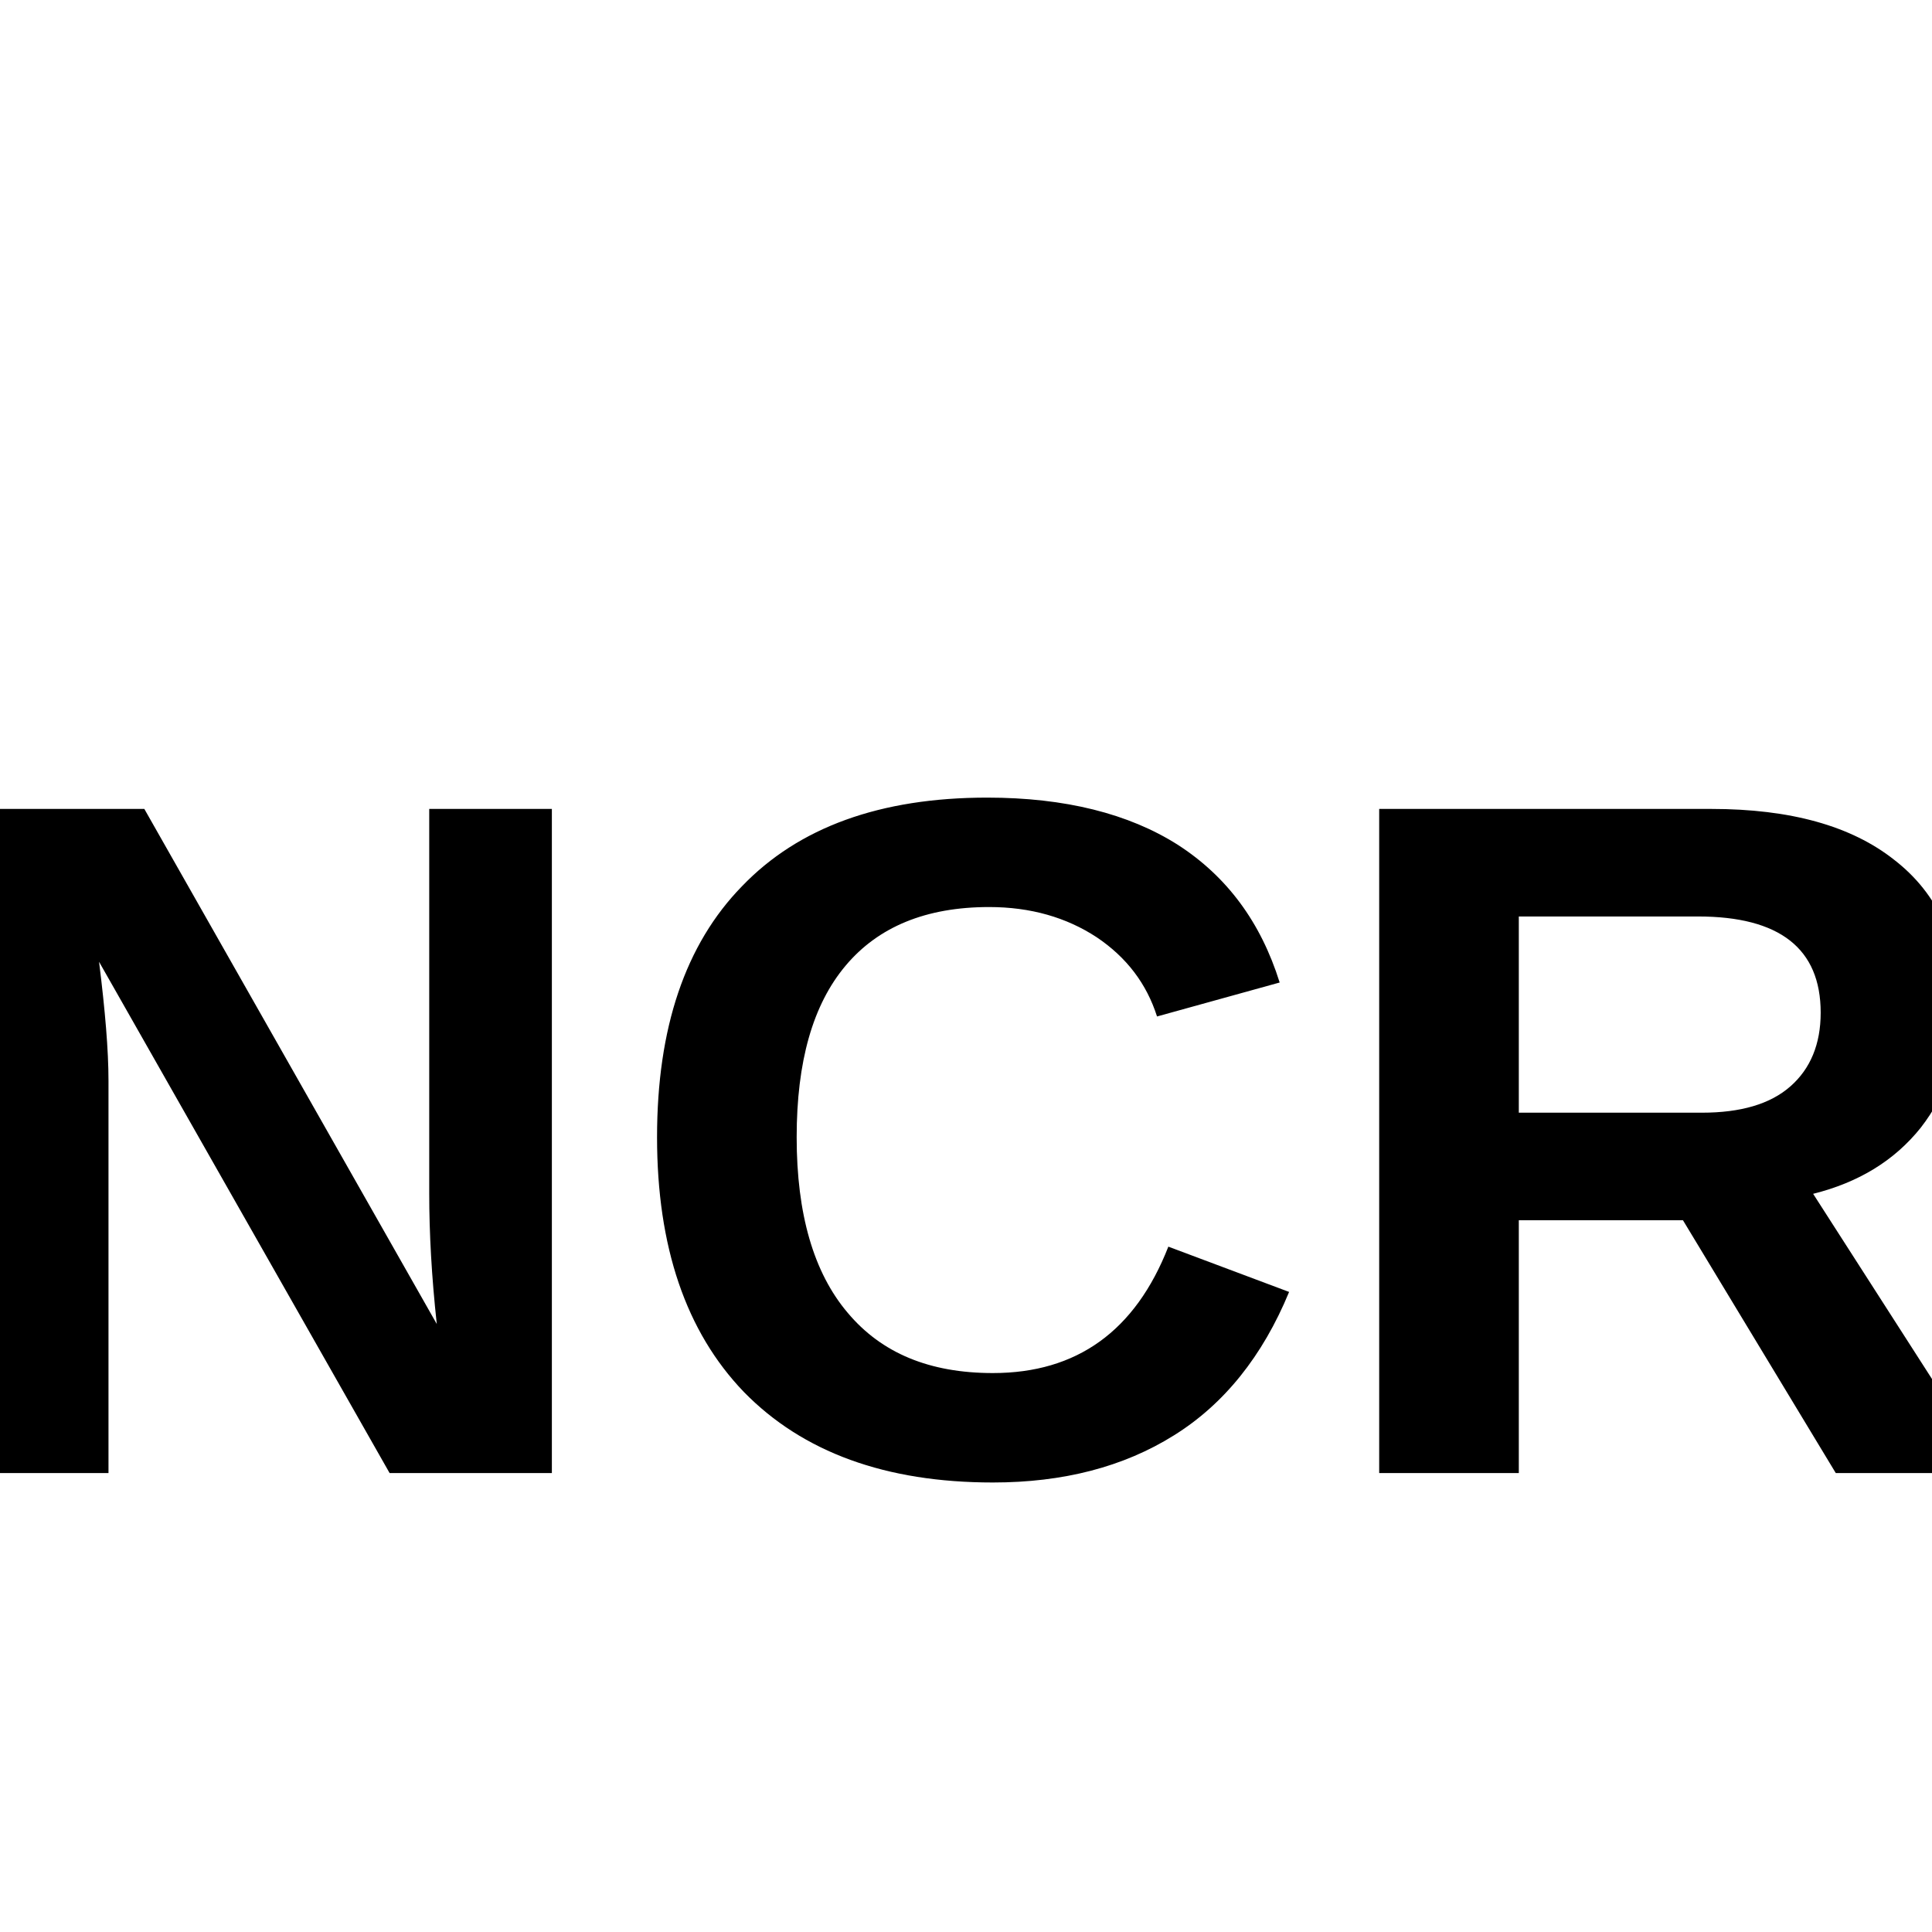
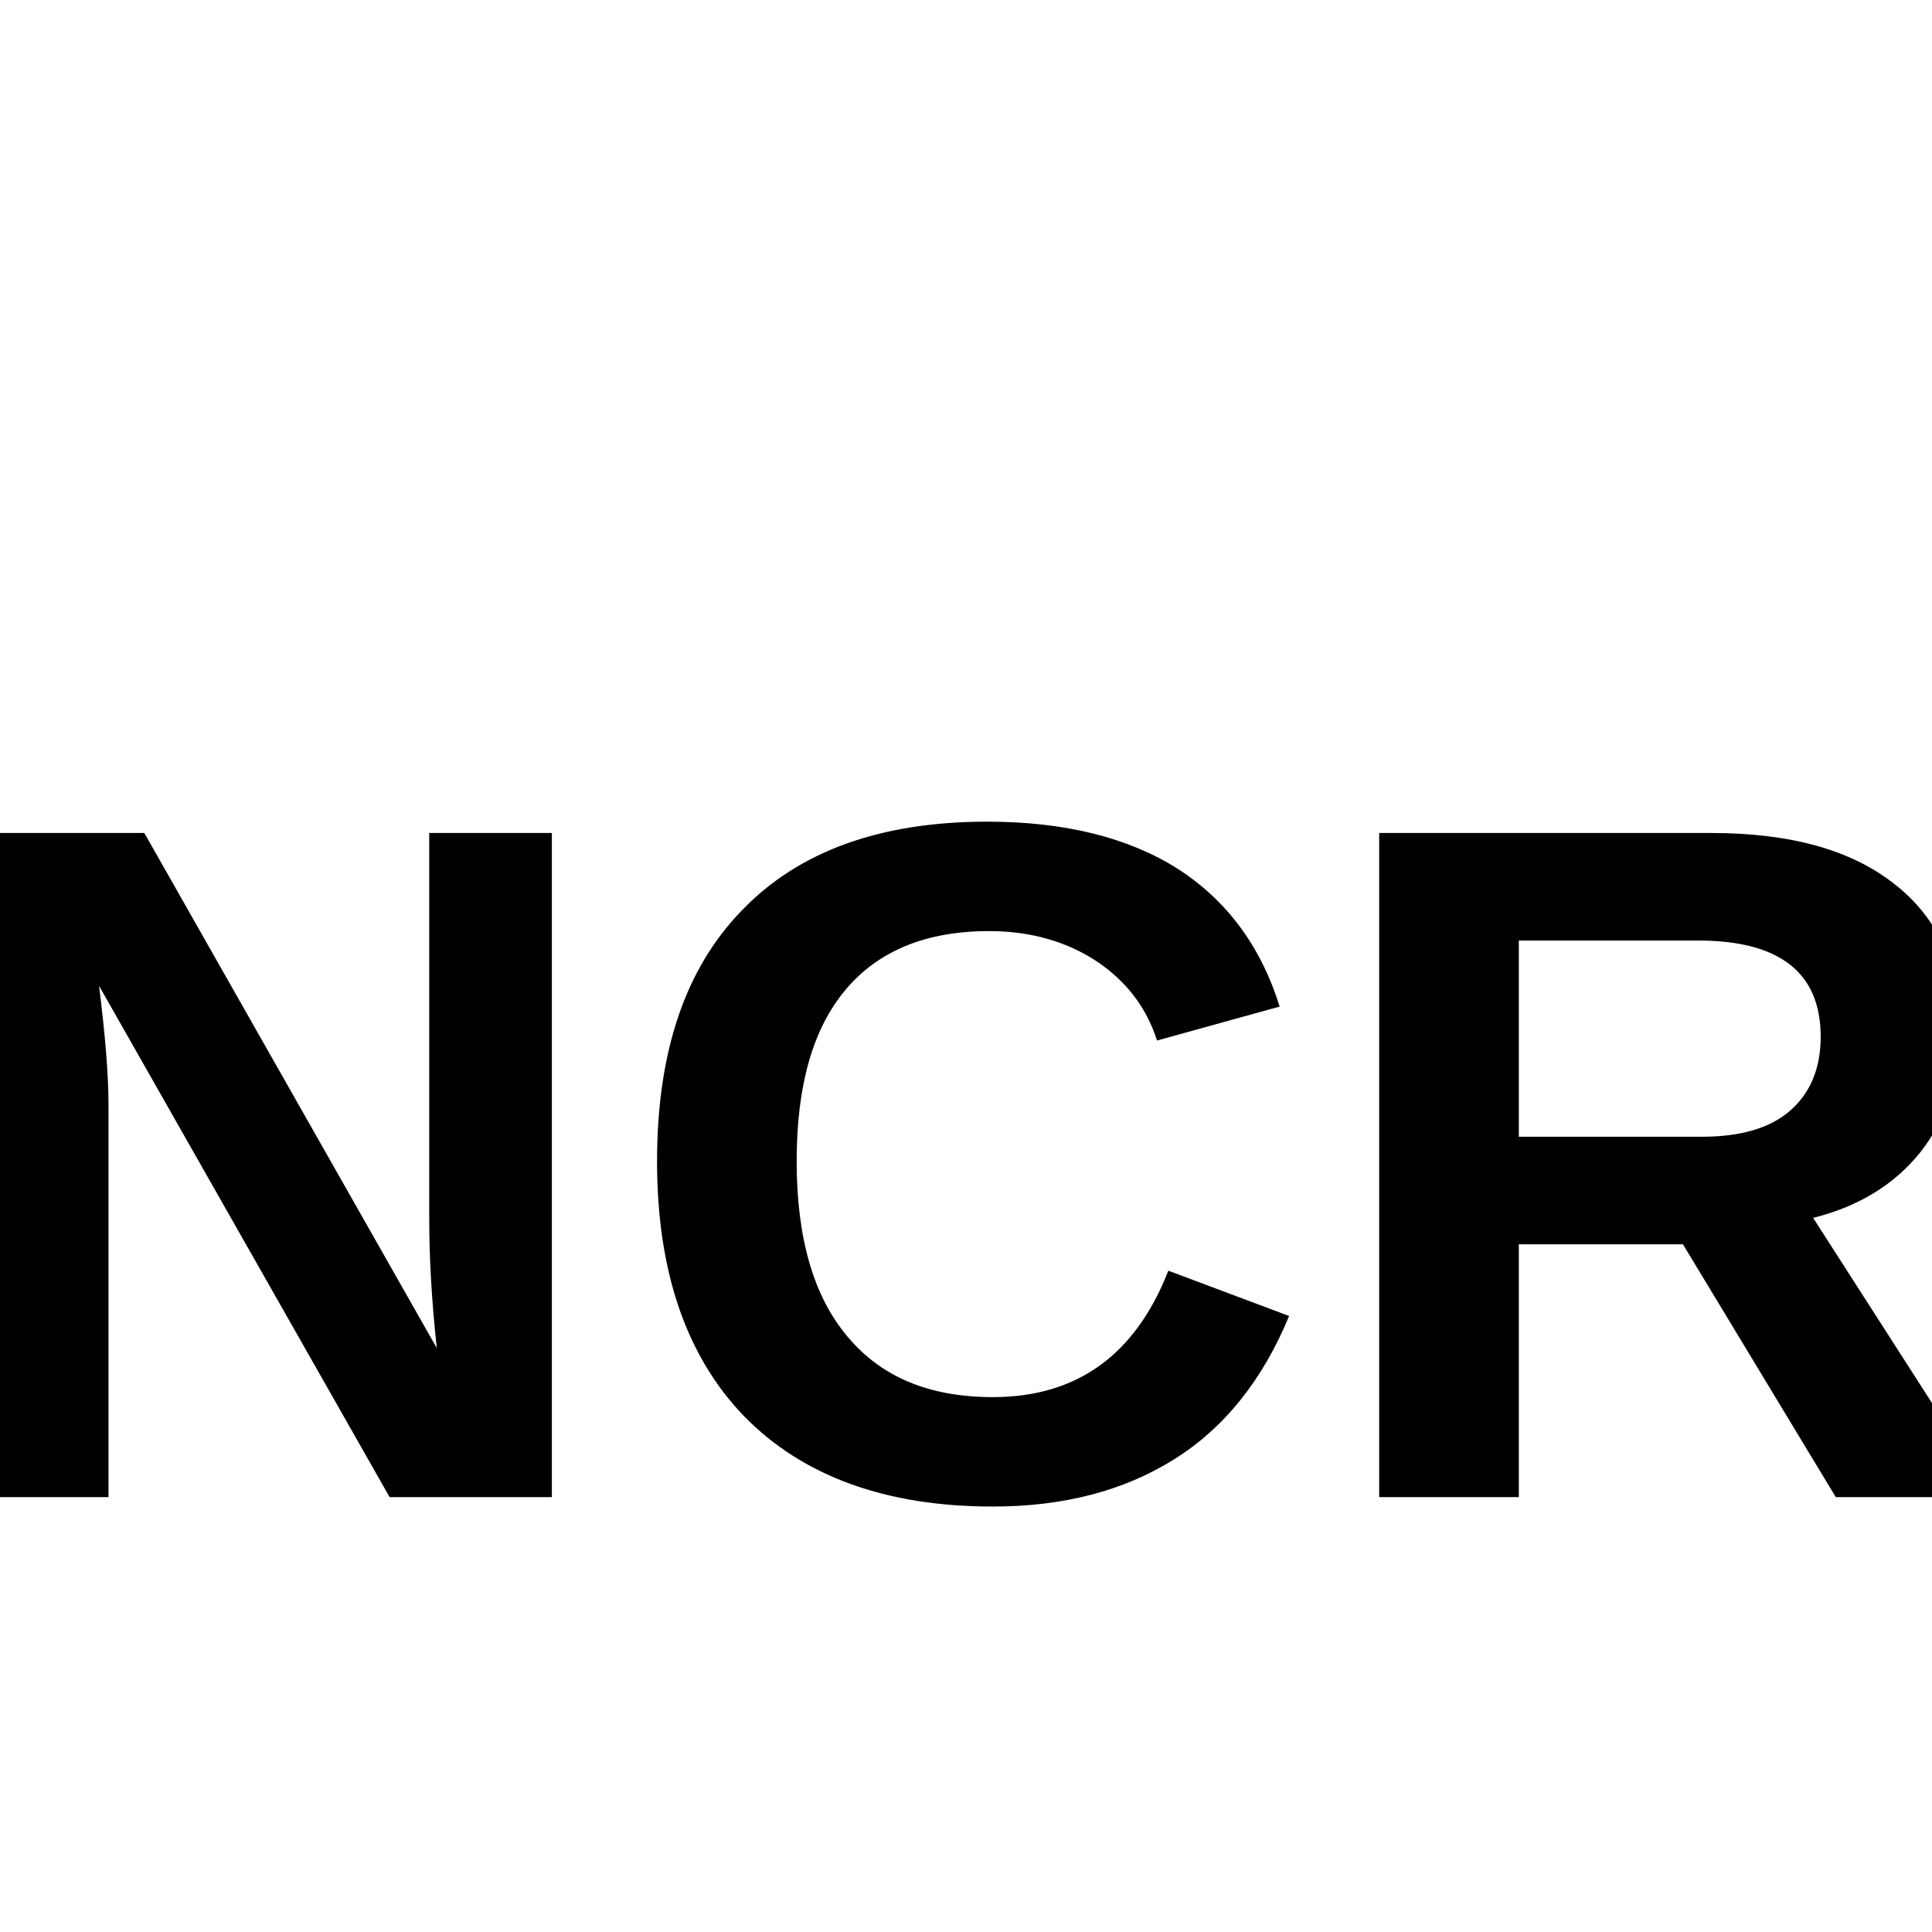
<svg xmlns="http://www.w3.org/2000/svg" viewBox="0 0 16 16">
-   <text x="8" y="12.2" text-anchor="middle" font-family="Arial Narrow, Arial, sans-serif" font-weight="700" font-size="8" fill="#000">NCR</text>
+   <text x="8" y="12.4" text-anchor="middle" font-family="Arial Narrow, Arial, sans-serif" font-weight="700" font-size="8" fill="#000">NCR</text>
</svg>
